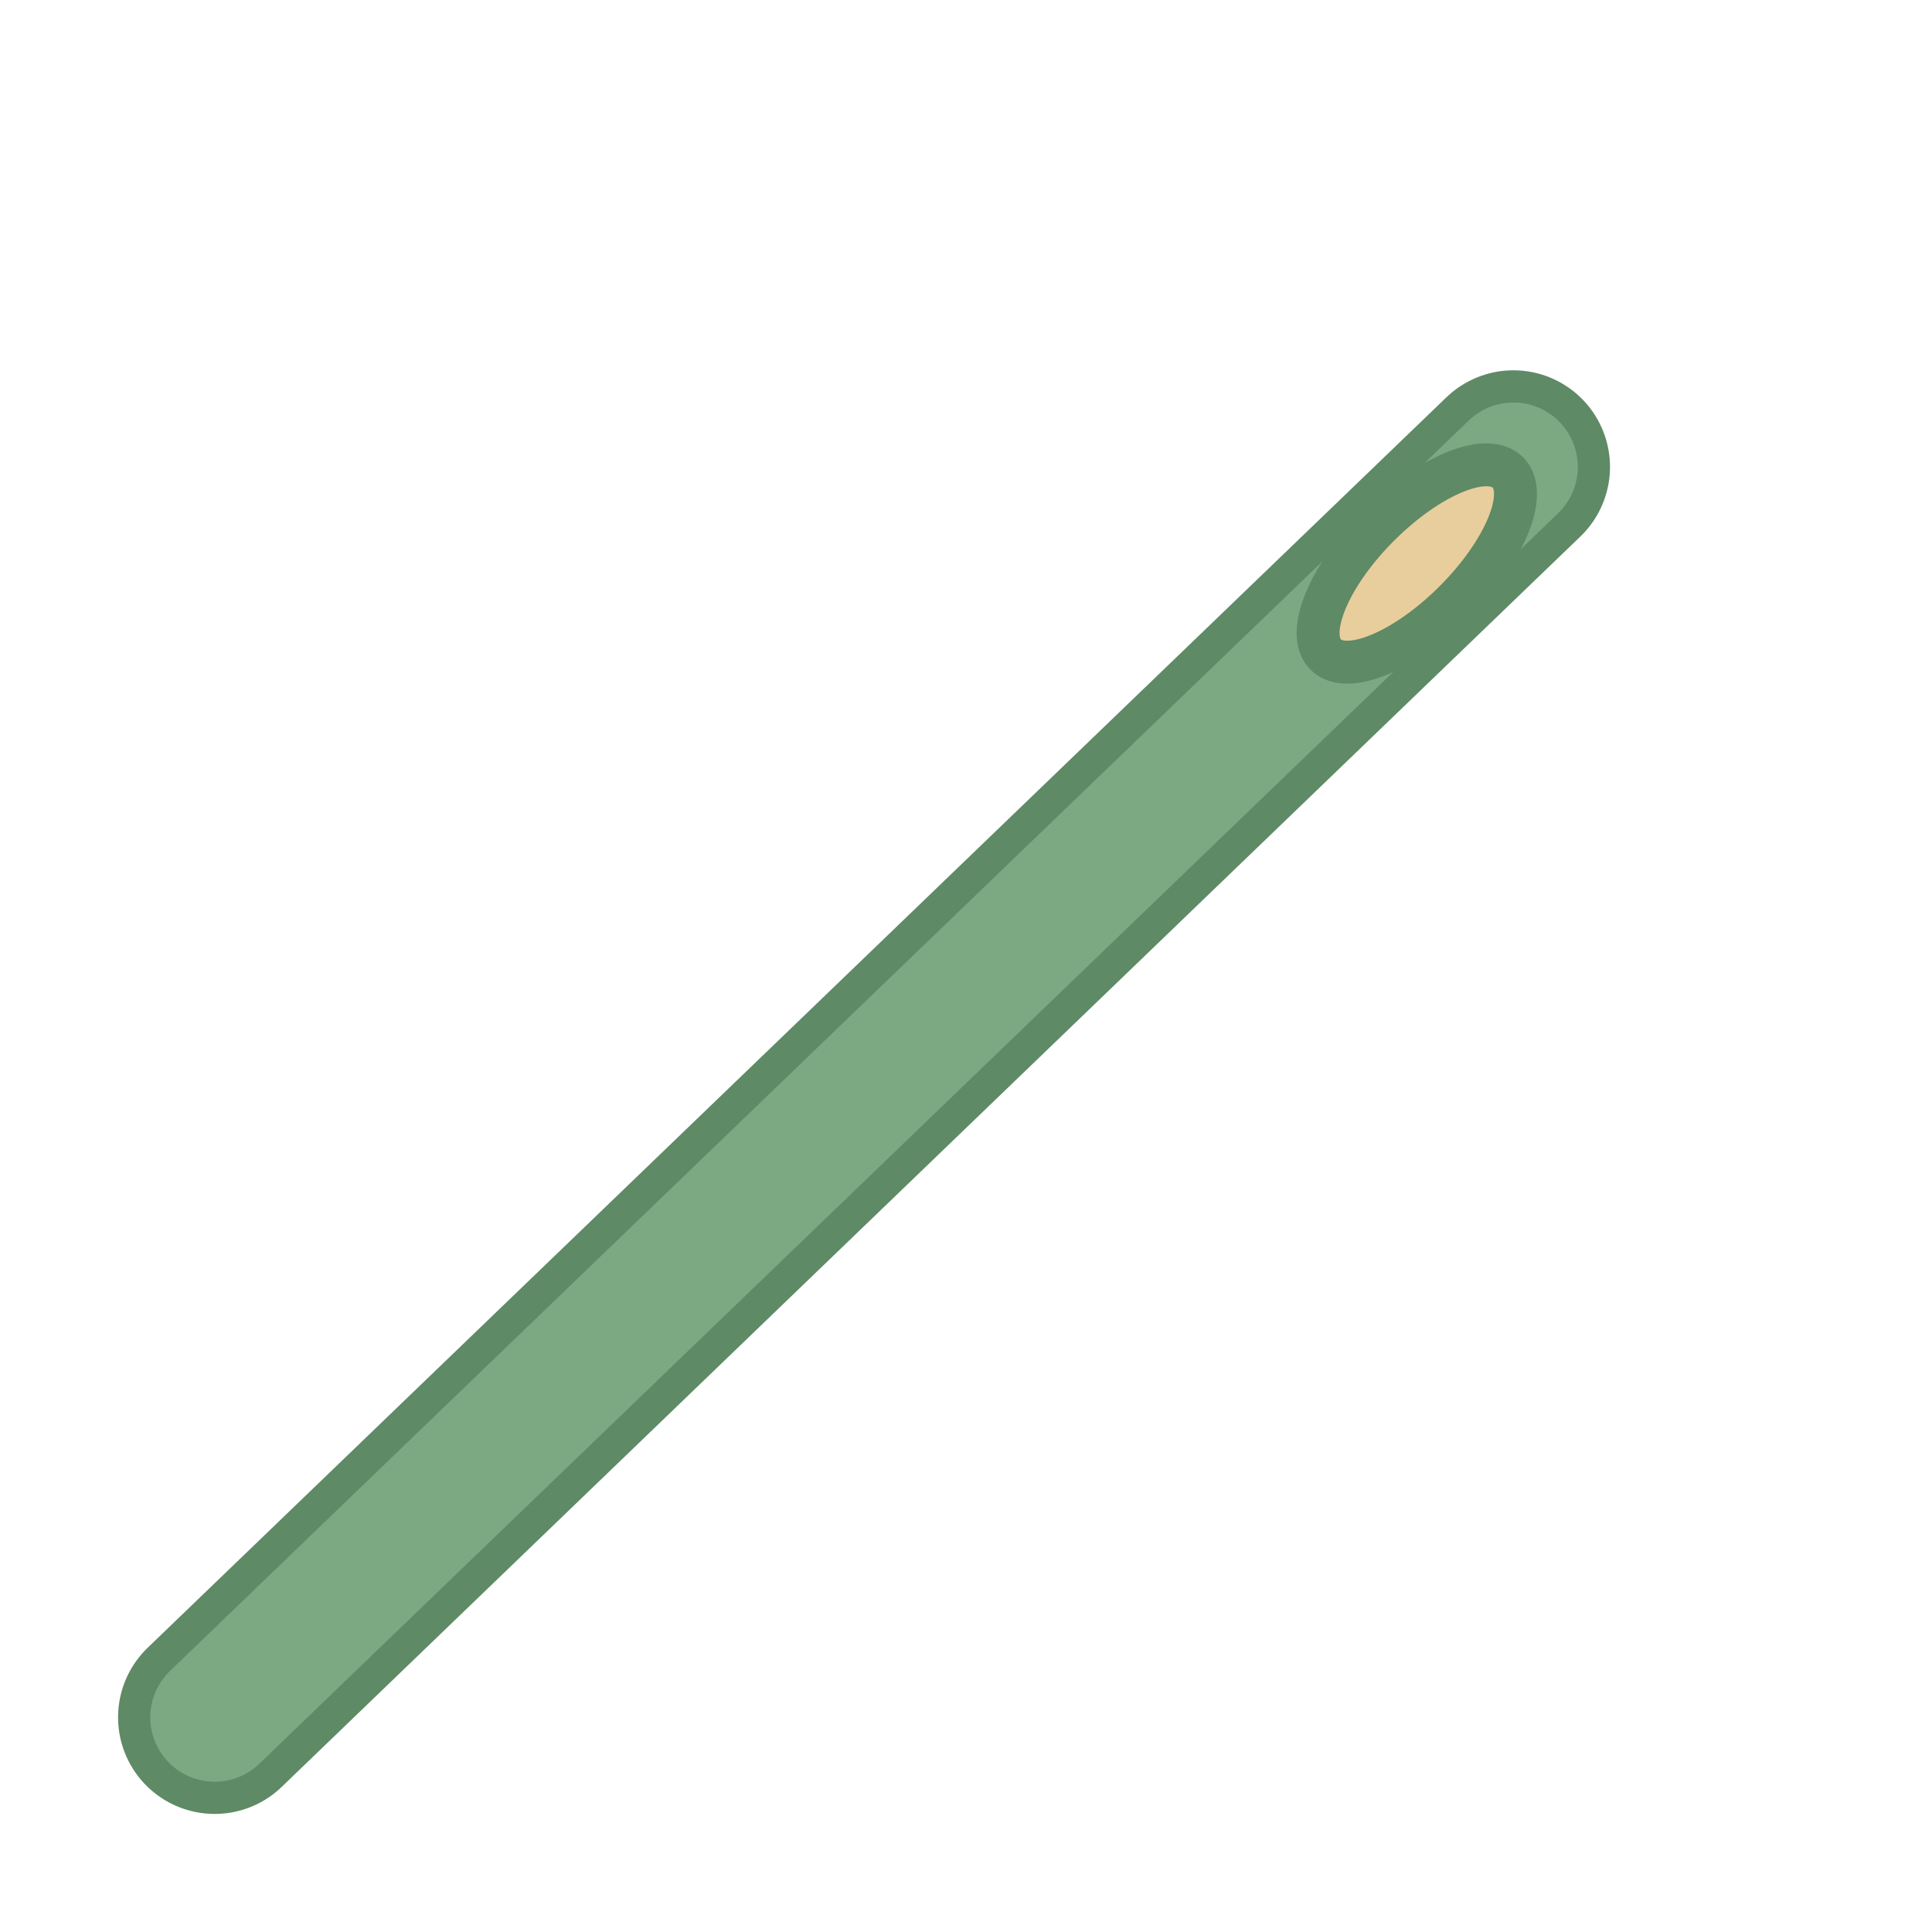
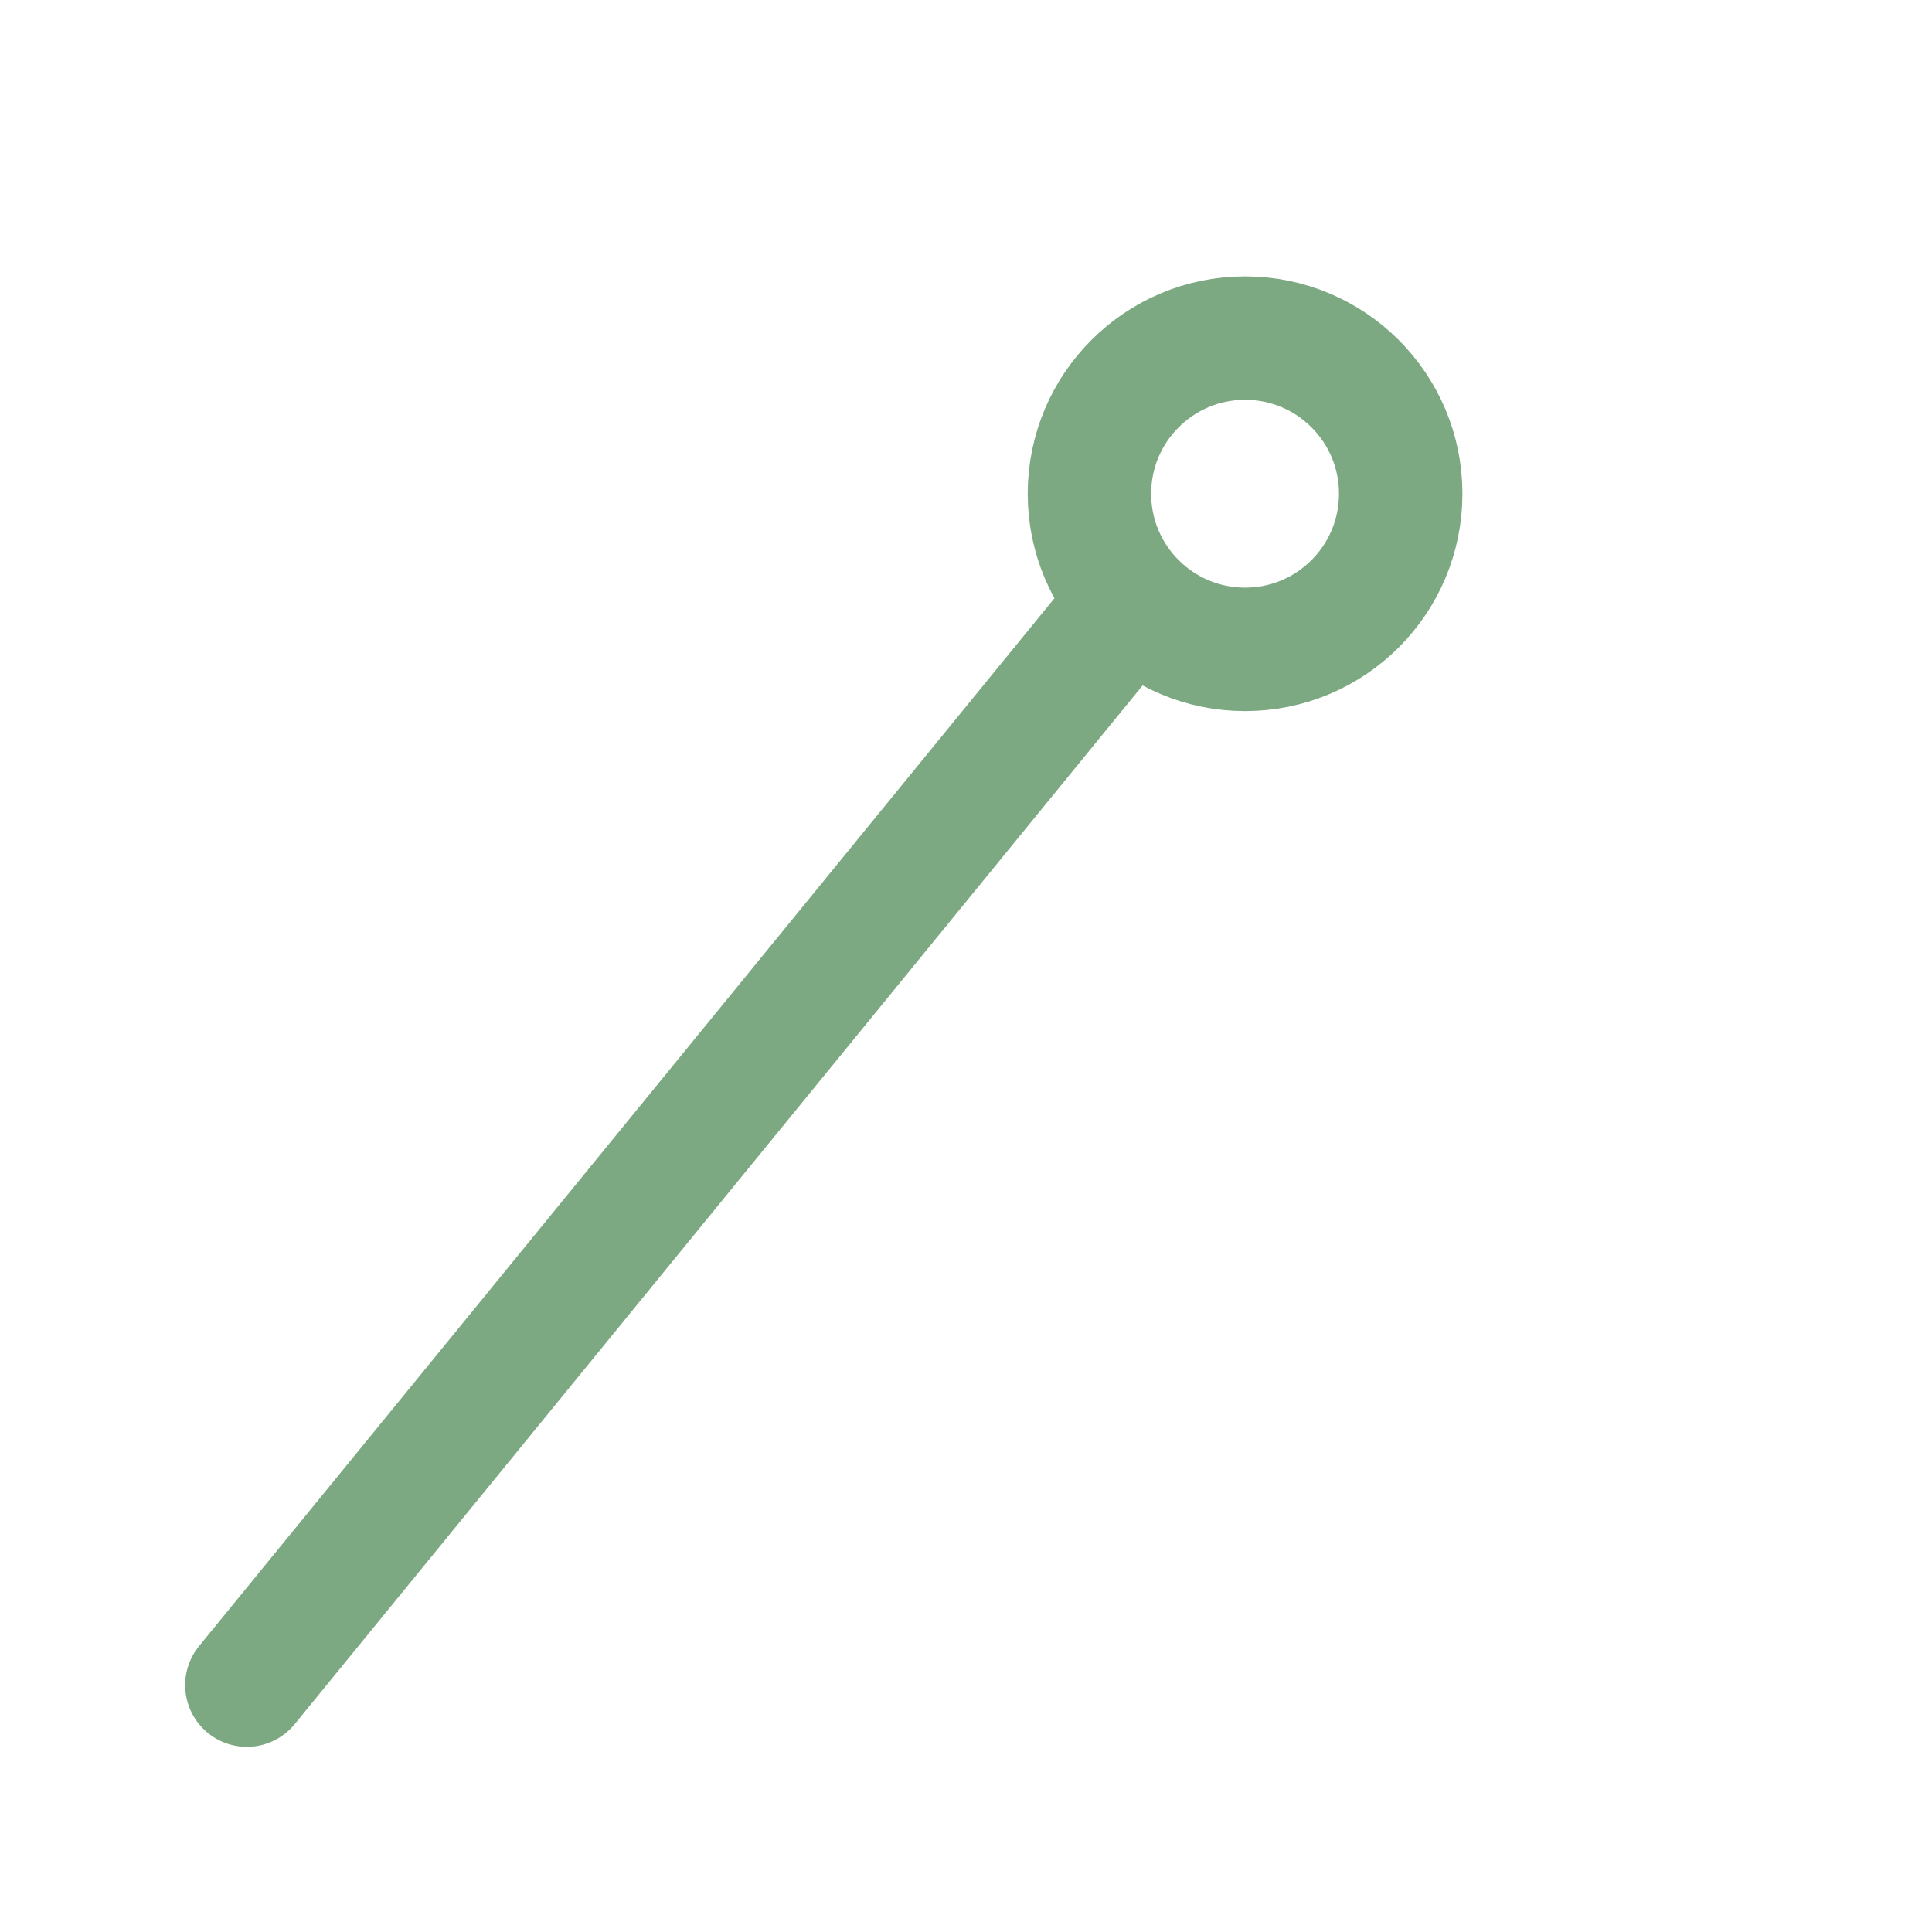
<svg xmlns="http://www.w3.org/2000/svg" width="36" height="36" viewBox="0 0 36 36">
-   <g stroke-linecap="round" stroke-linejoin="round">
-     <path d="M4 32 28.2 8.7" fill="none" stroke="#5E8A66" stroke-width="3.6" />
-     <path d="M4 32 28.2 8.7" fill="none" stroke="#7CA982" stroke-width="2.4" />
-     <ellipse cx="26.4" cy="10.5" rx="2.4" ry="1" transform="rotate(-45 26.4 10.5)" fill="#E8CE9C" stroke="#5E8A66" stroke-width="0.8" />
+   <g fill="none" stroke="#7CA982" stroke-linecap="round">
+     <path d="M4.6 31.4 20.6 11.8" stroke-width="2.3" />
+     <circle cx="23.2" cy="9.2" r="2.9" stroke-width="2.3" />
  </g>
</svg>
